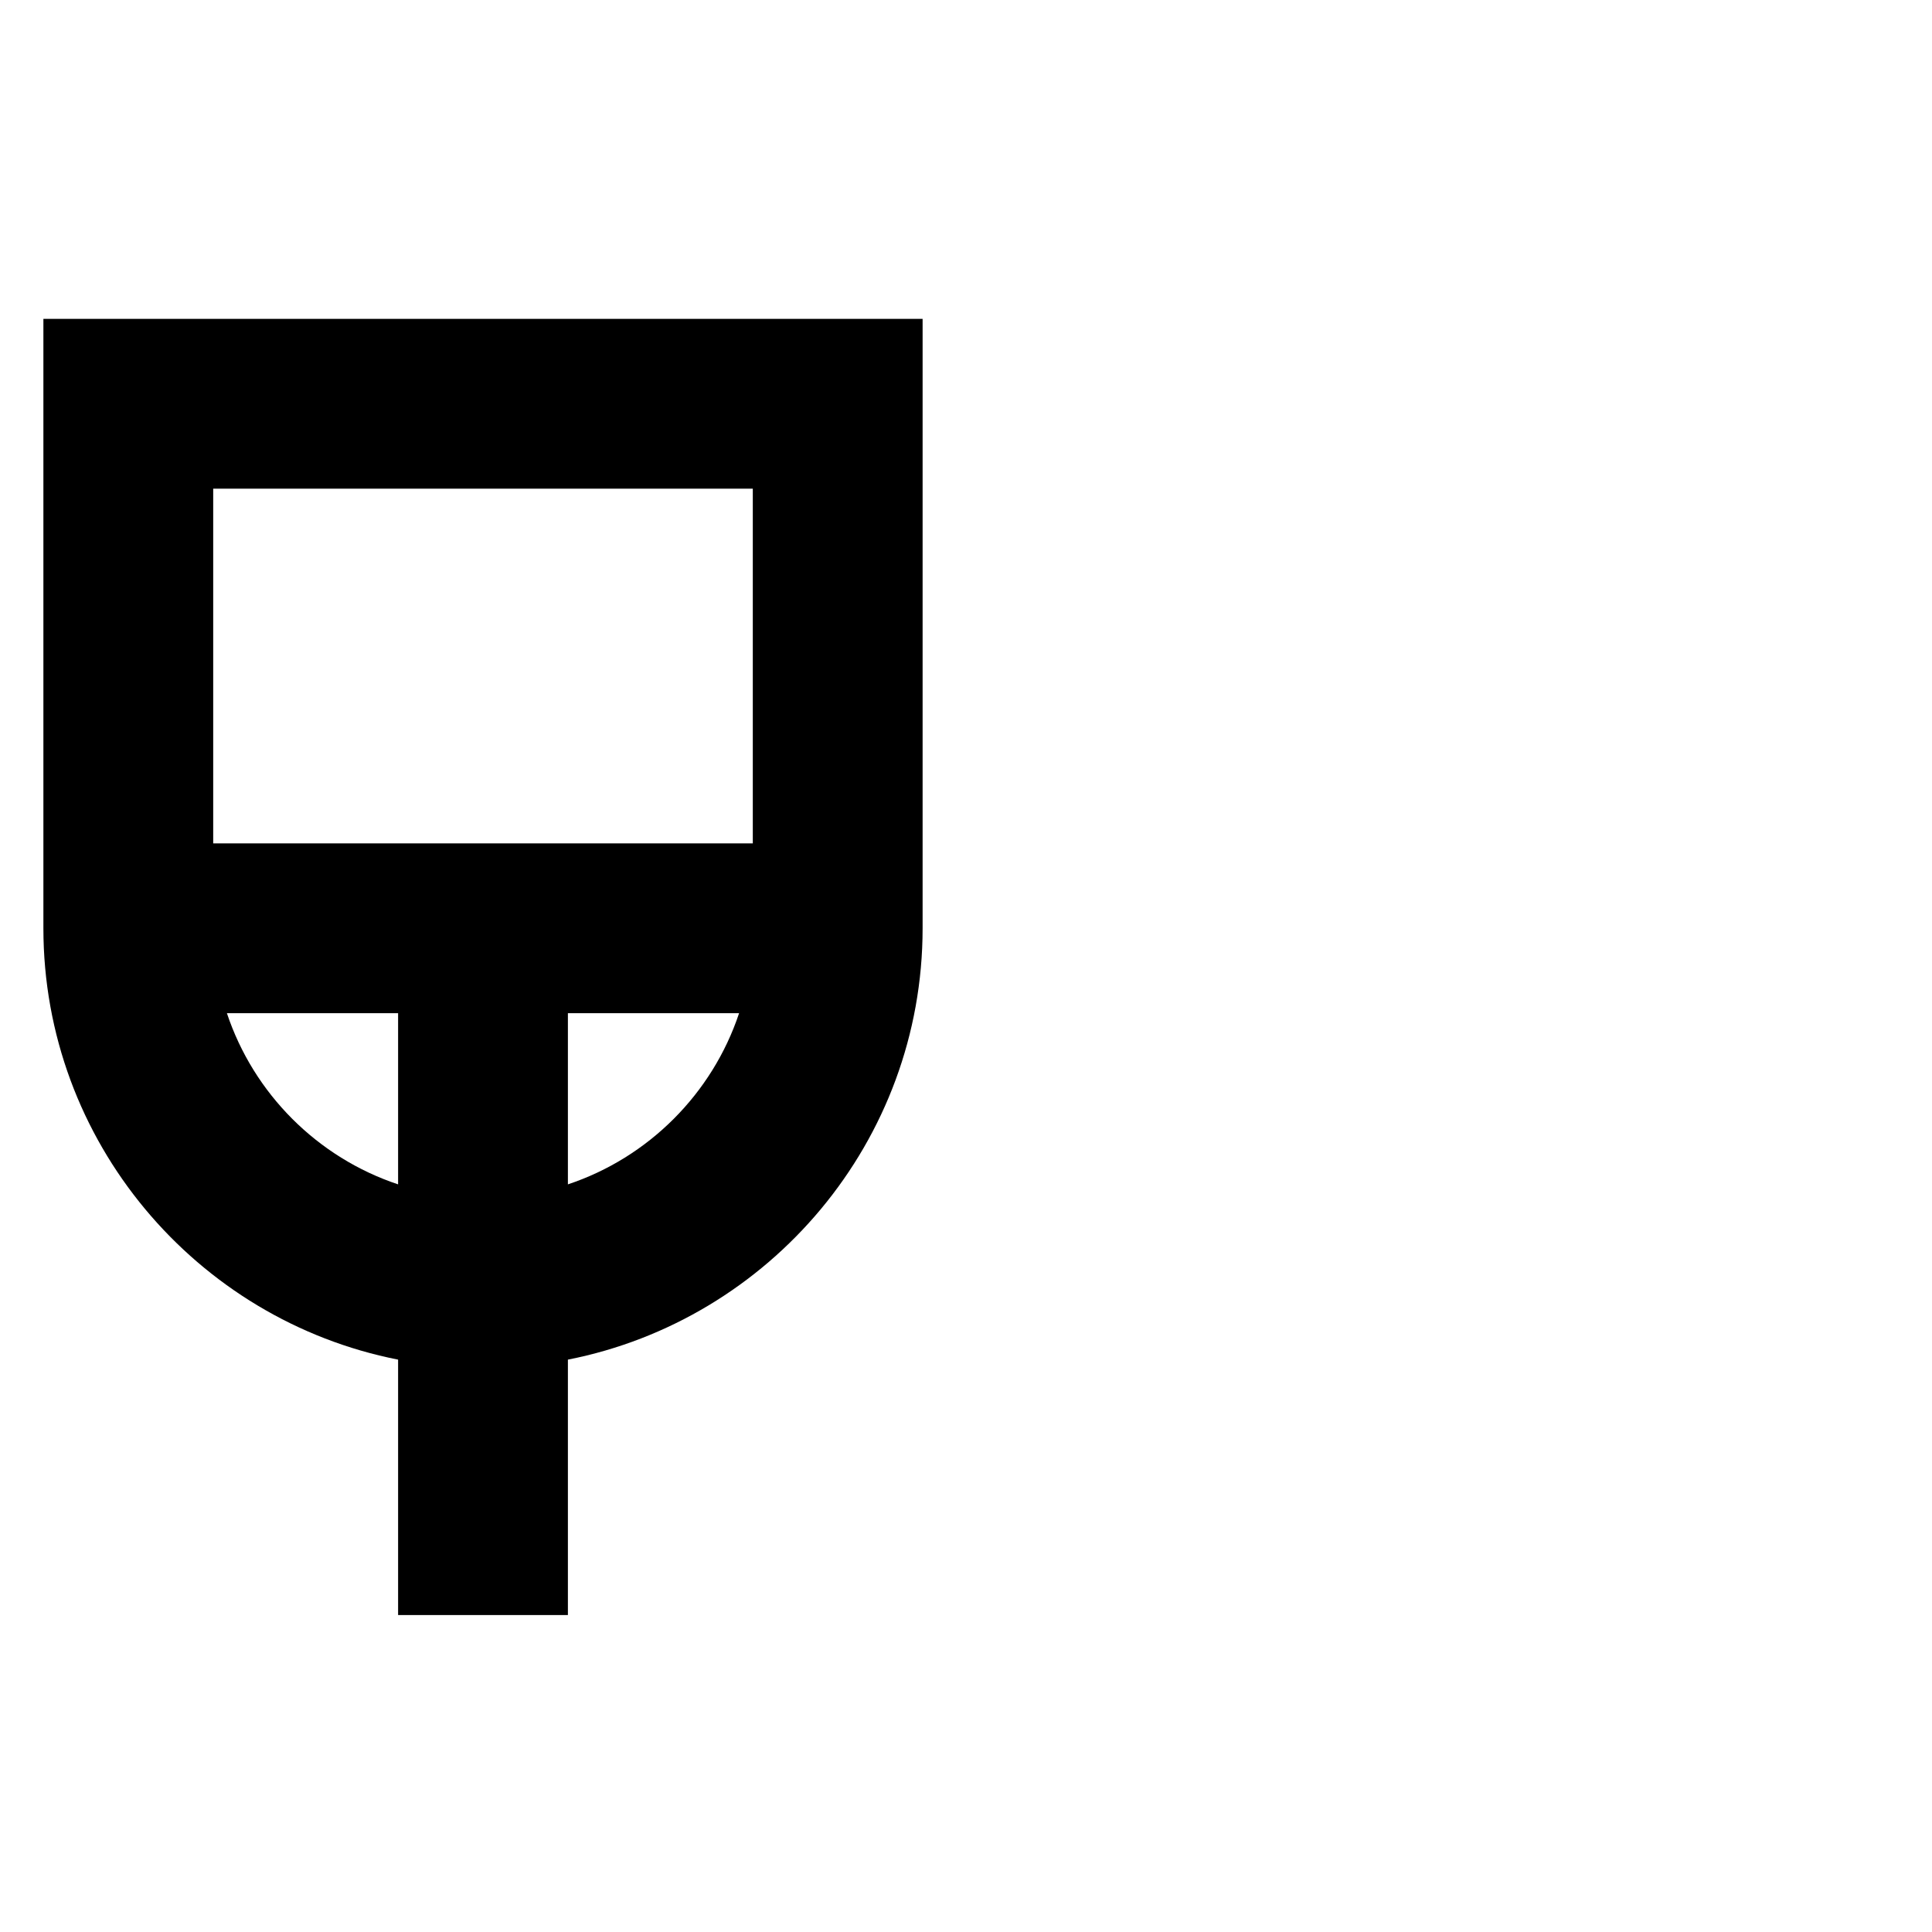
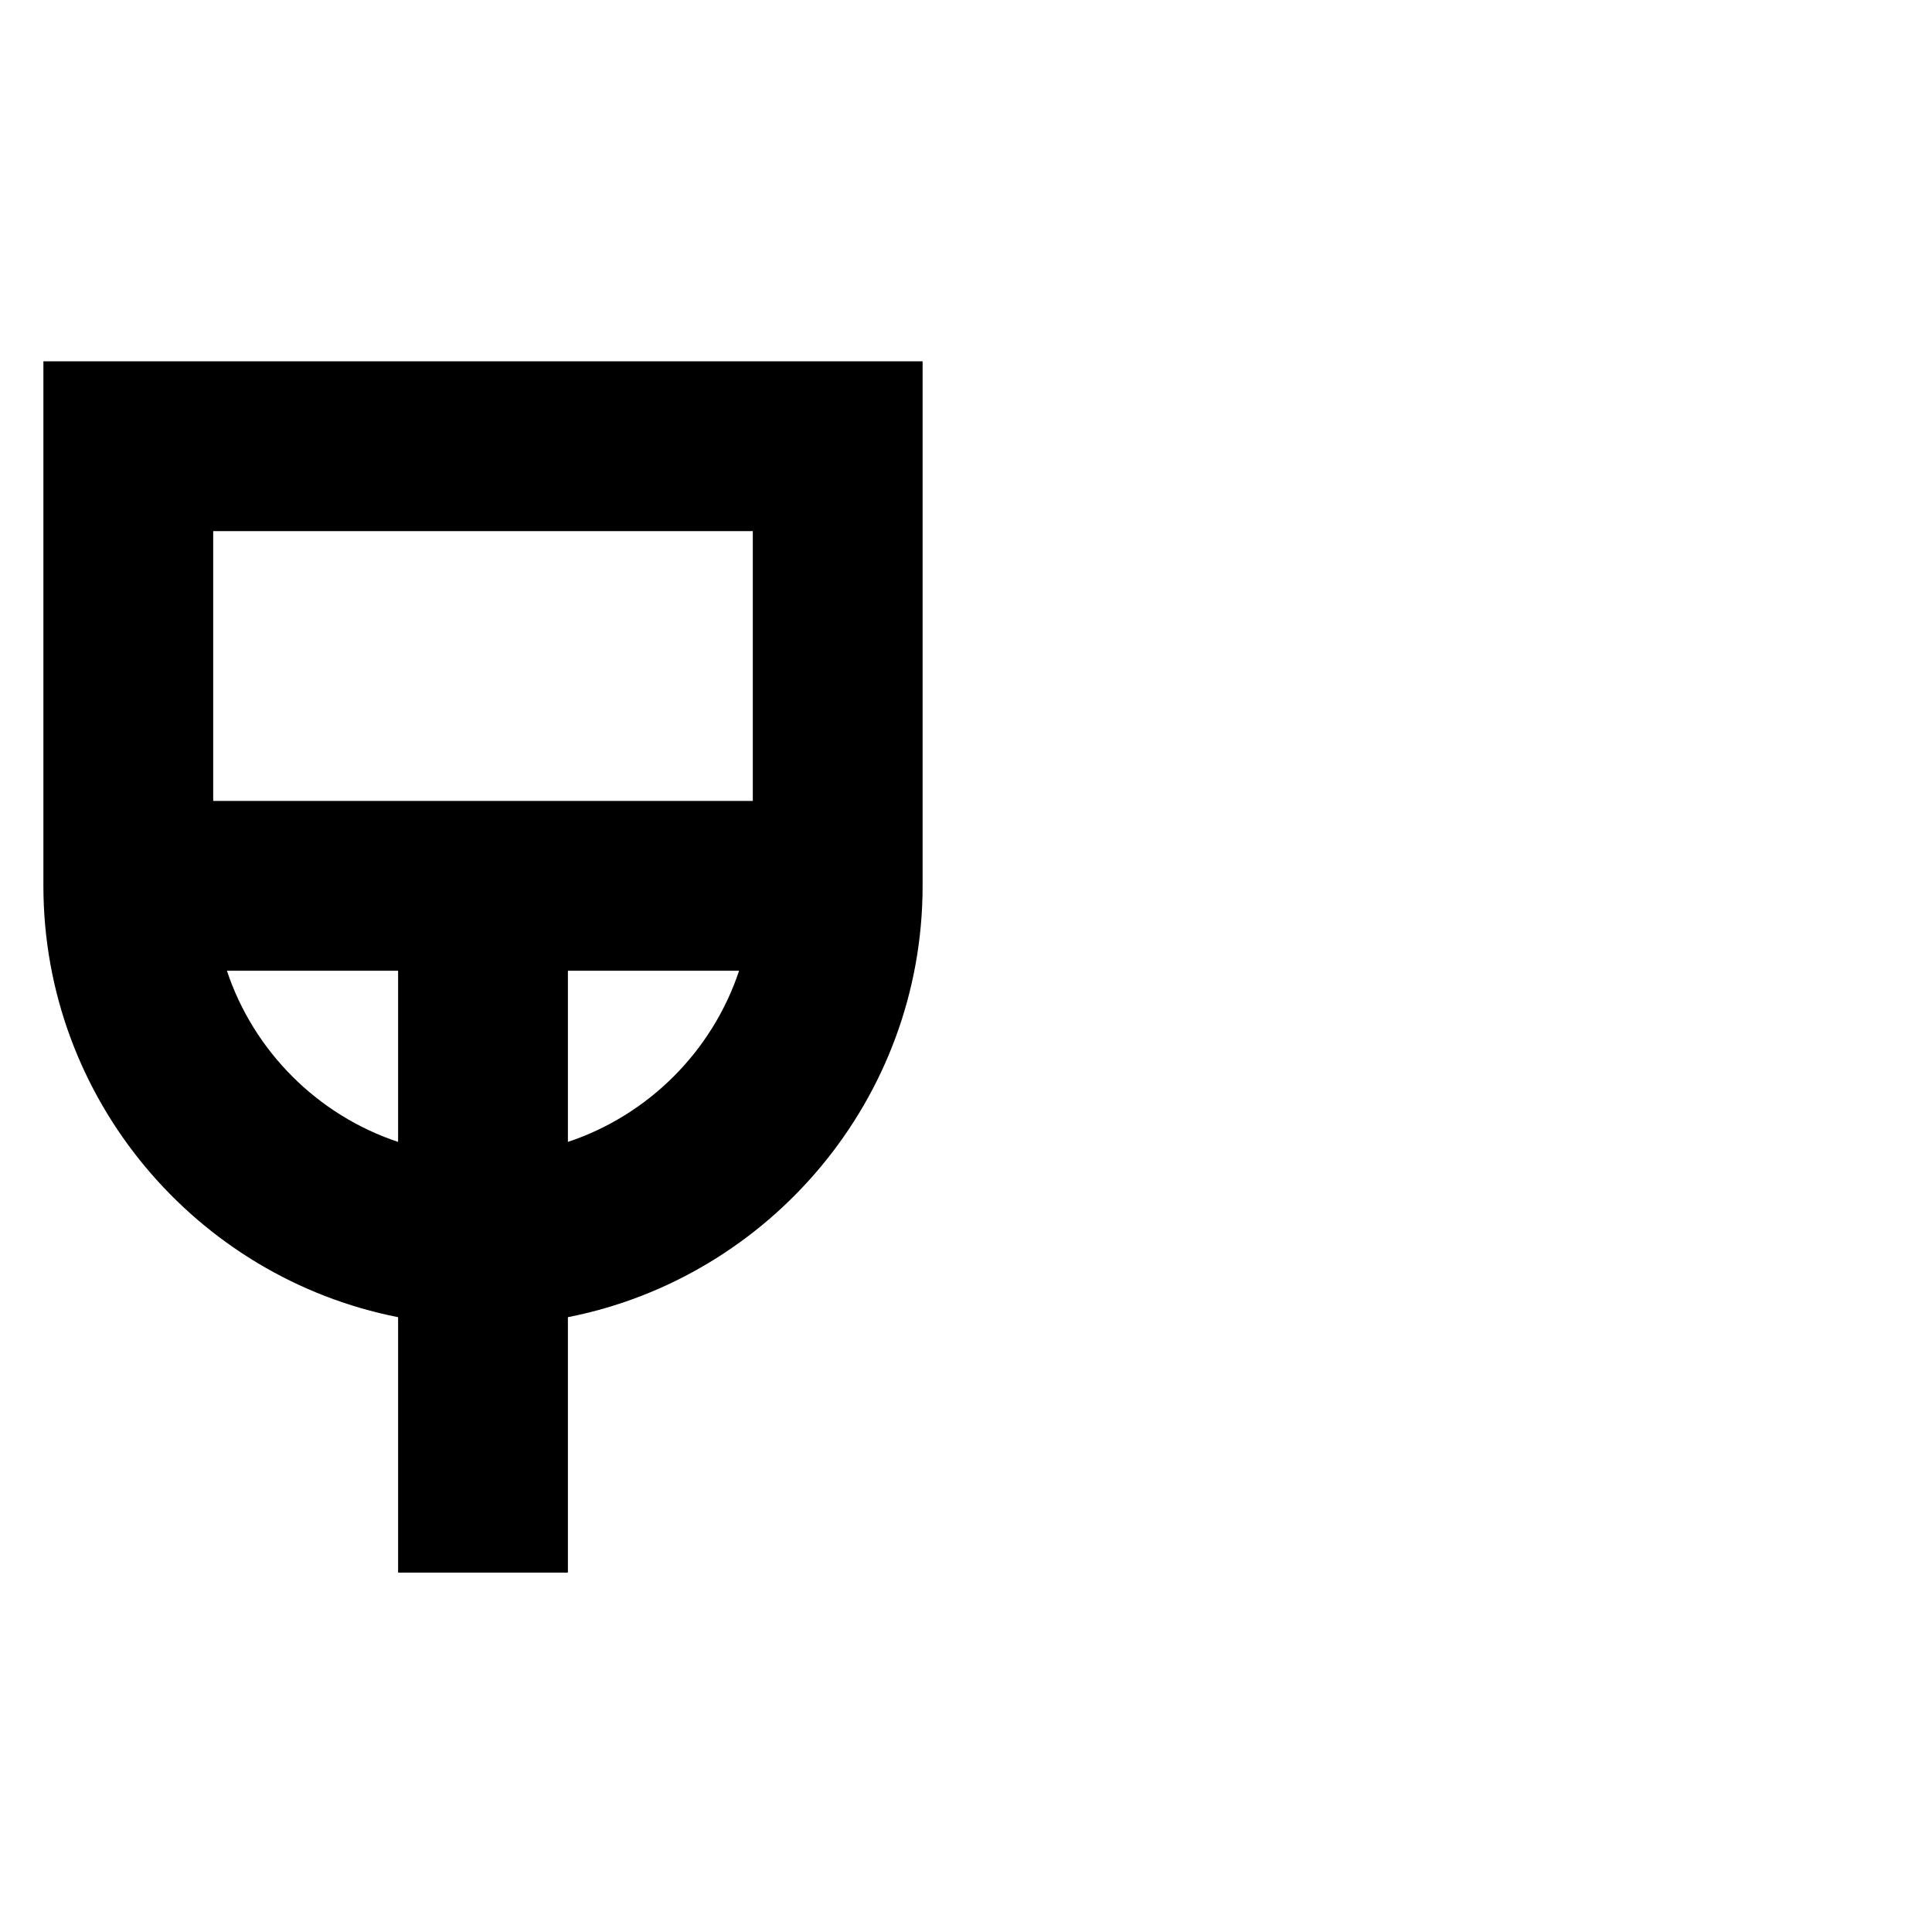
<svg xmlns="http://www.w3.org/2000/svg" width="2048" height="2048">
-   <path id="path1" fill="#000000" stroke="none" d="M 46 338 L 46 894 L 46 984 C 46 1210.032 208.065 1399.174 422 1441.264 L 422 1712 L 602 1712 L 602 1441.264 C 815.935 1399.174 978 1210.032 978 984 L 978 894 L 978 338 Z M 226 518 L 798 518 L 798 894 L 226 894 Z M 240.525 1074 L 422 1074 L 422 1255.475 C 336.615 1227.063 268.937 1159.388 240.525 1074 Z M 602 1074 L 783.475 1074 C 755.063 1159.388 687.385 1227.063 602 1255.475 Z" />
+   <path id="path1" fill="#000000" stroke="none" d="M 46 383 L 46 849 L 46 939 C 46 1165.032 208.065 1354.174 422 1396.264 L 422 1667 L 602 1667 L 602 1396.264 C 815.935 1354.174 978 1165.032 978 939 L 978 849 L 978 383 Z M 226 563 L 798 563 L 798 849 L 226 849 Z M 240.525 1029 L 422 1029 L 422 1210.475 C 336.615 1182.063 268.937 1114.388 240.525 1029 Z M 602 1029 L 783.475 1029 C 755.063 1114.388 687.385 1182.063 602 1210.475 Z" />
</svg>
